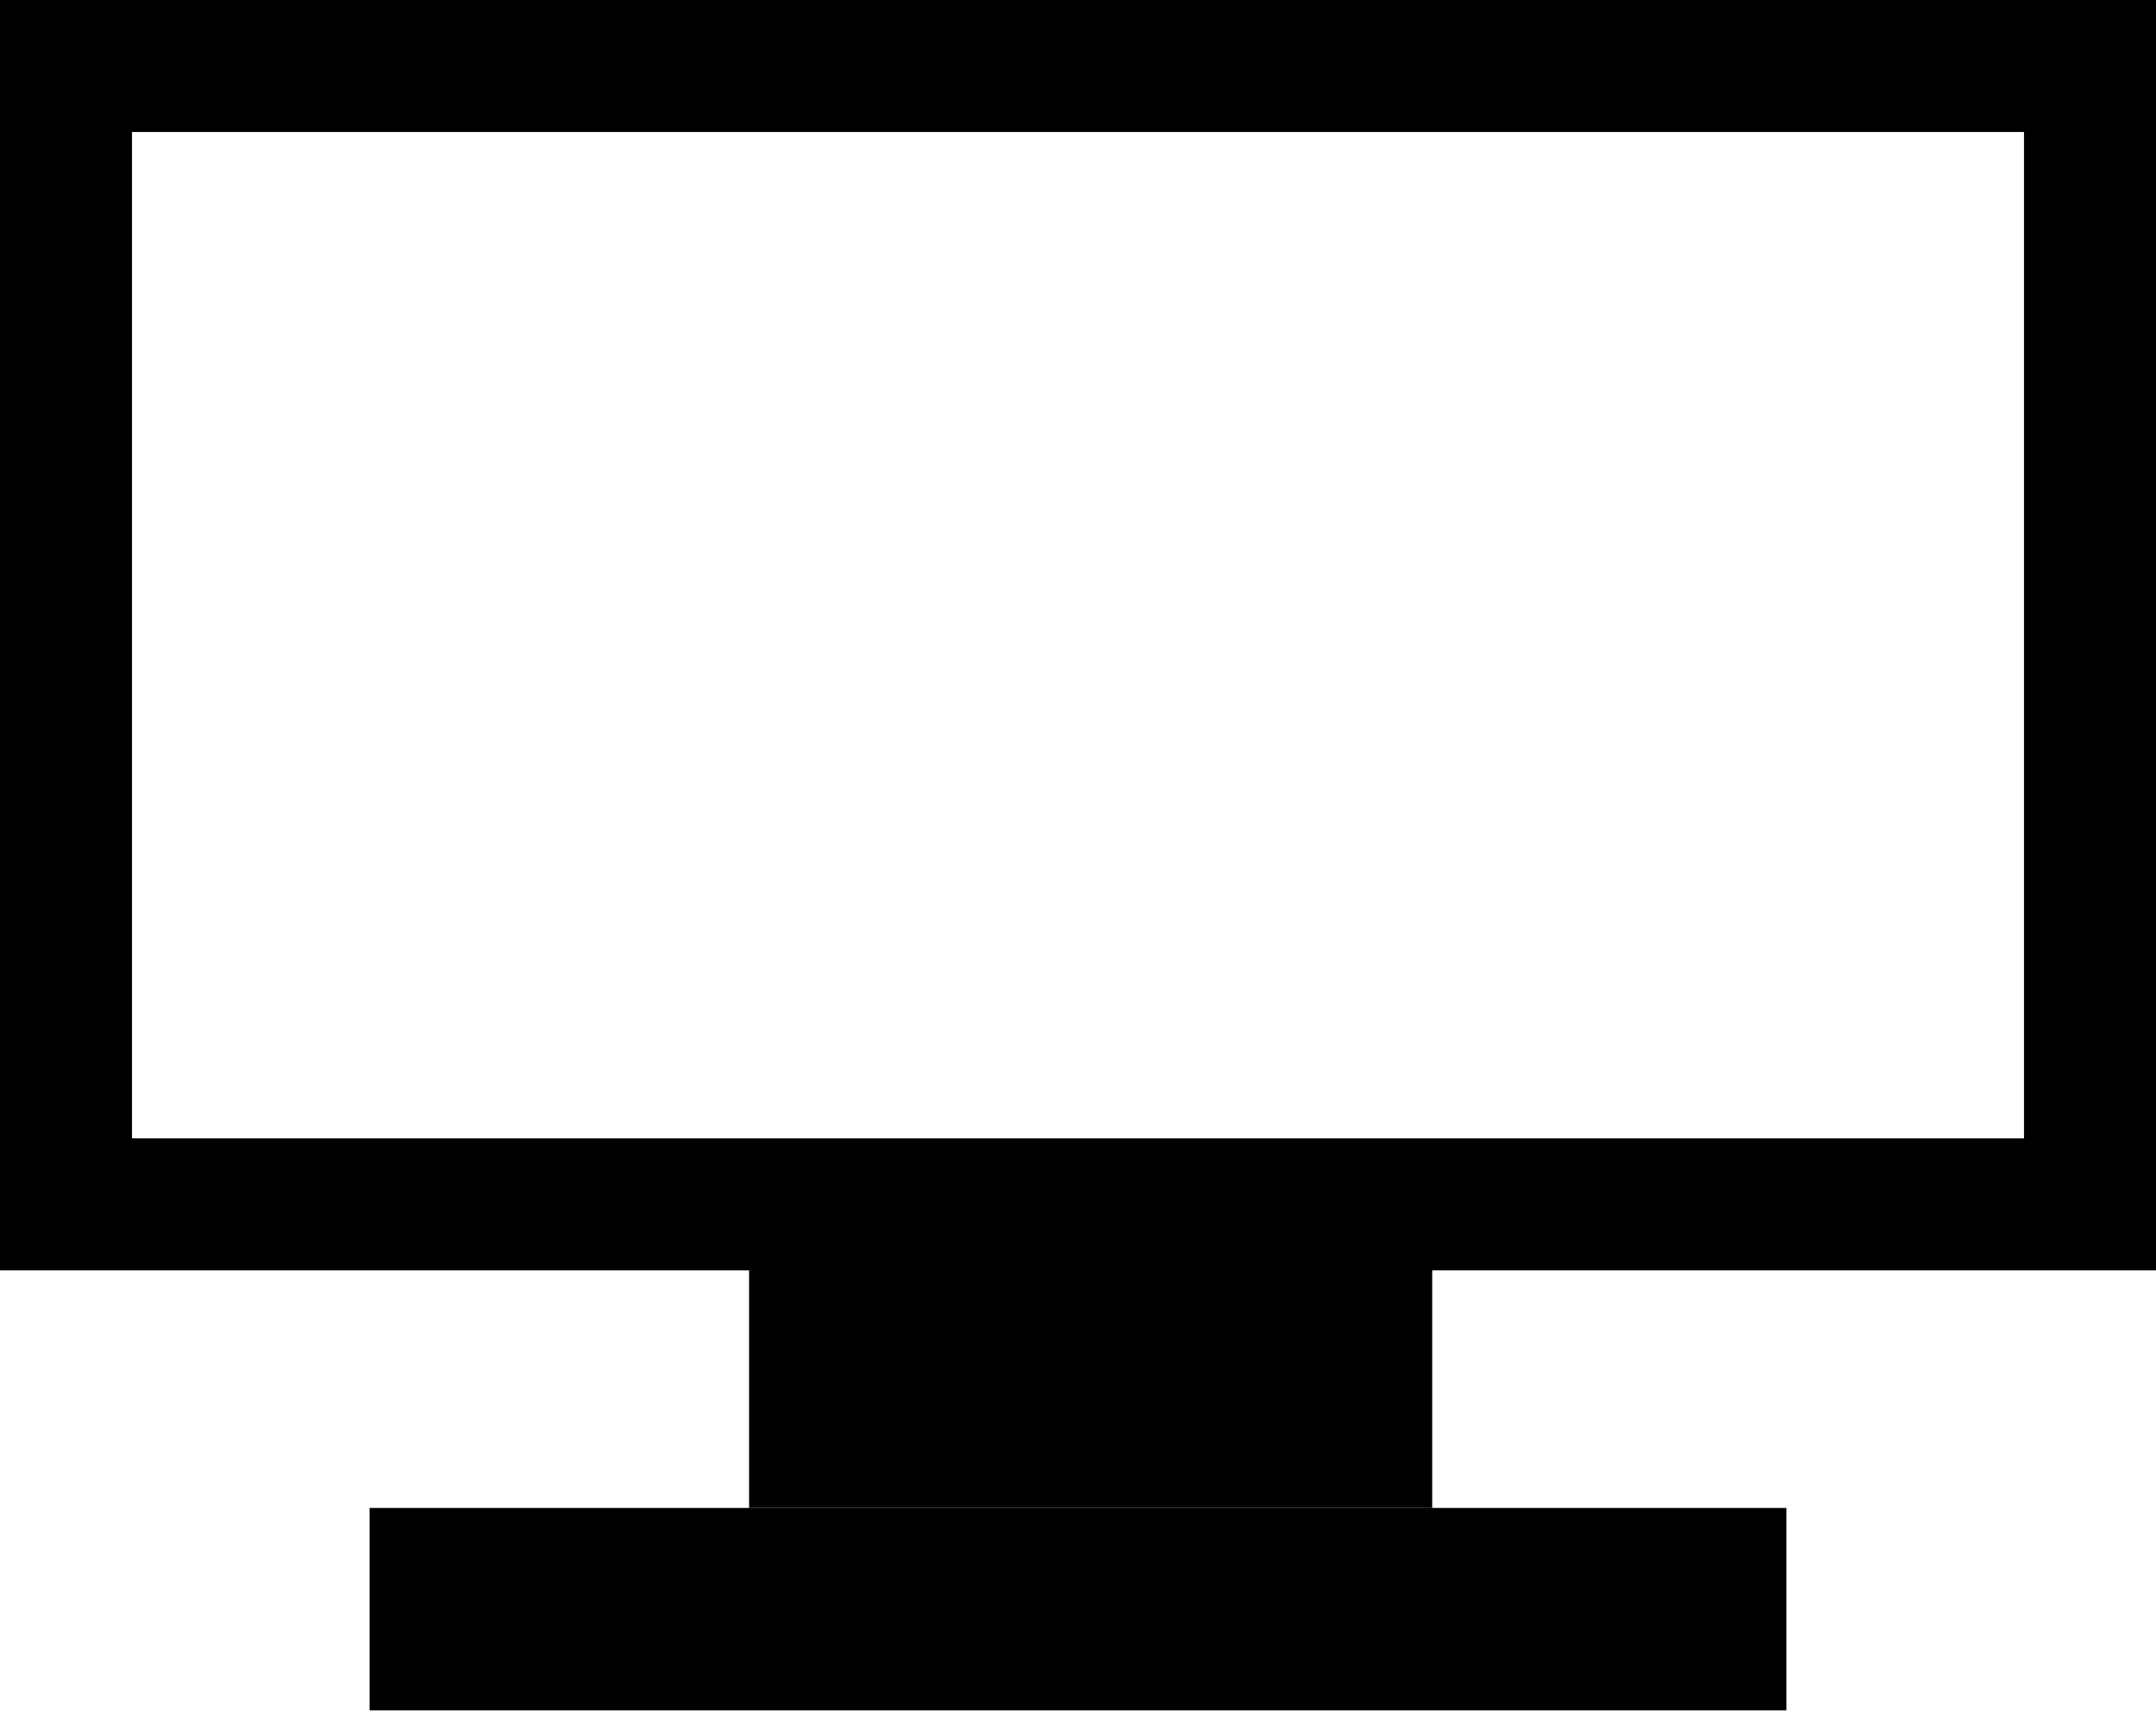
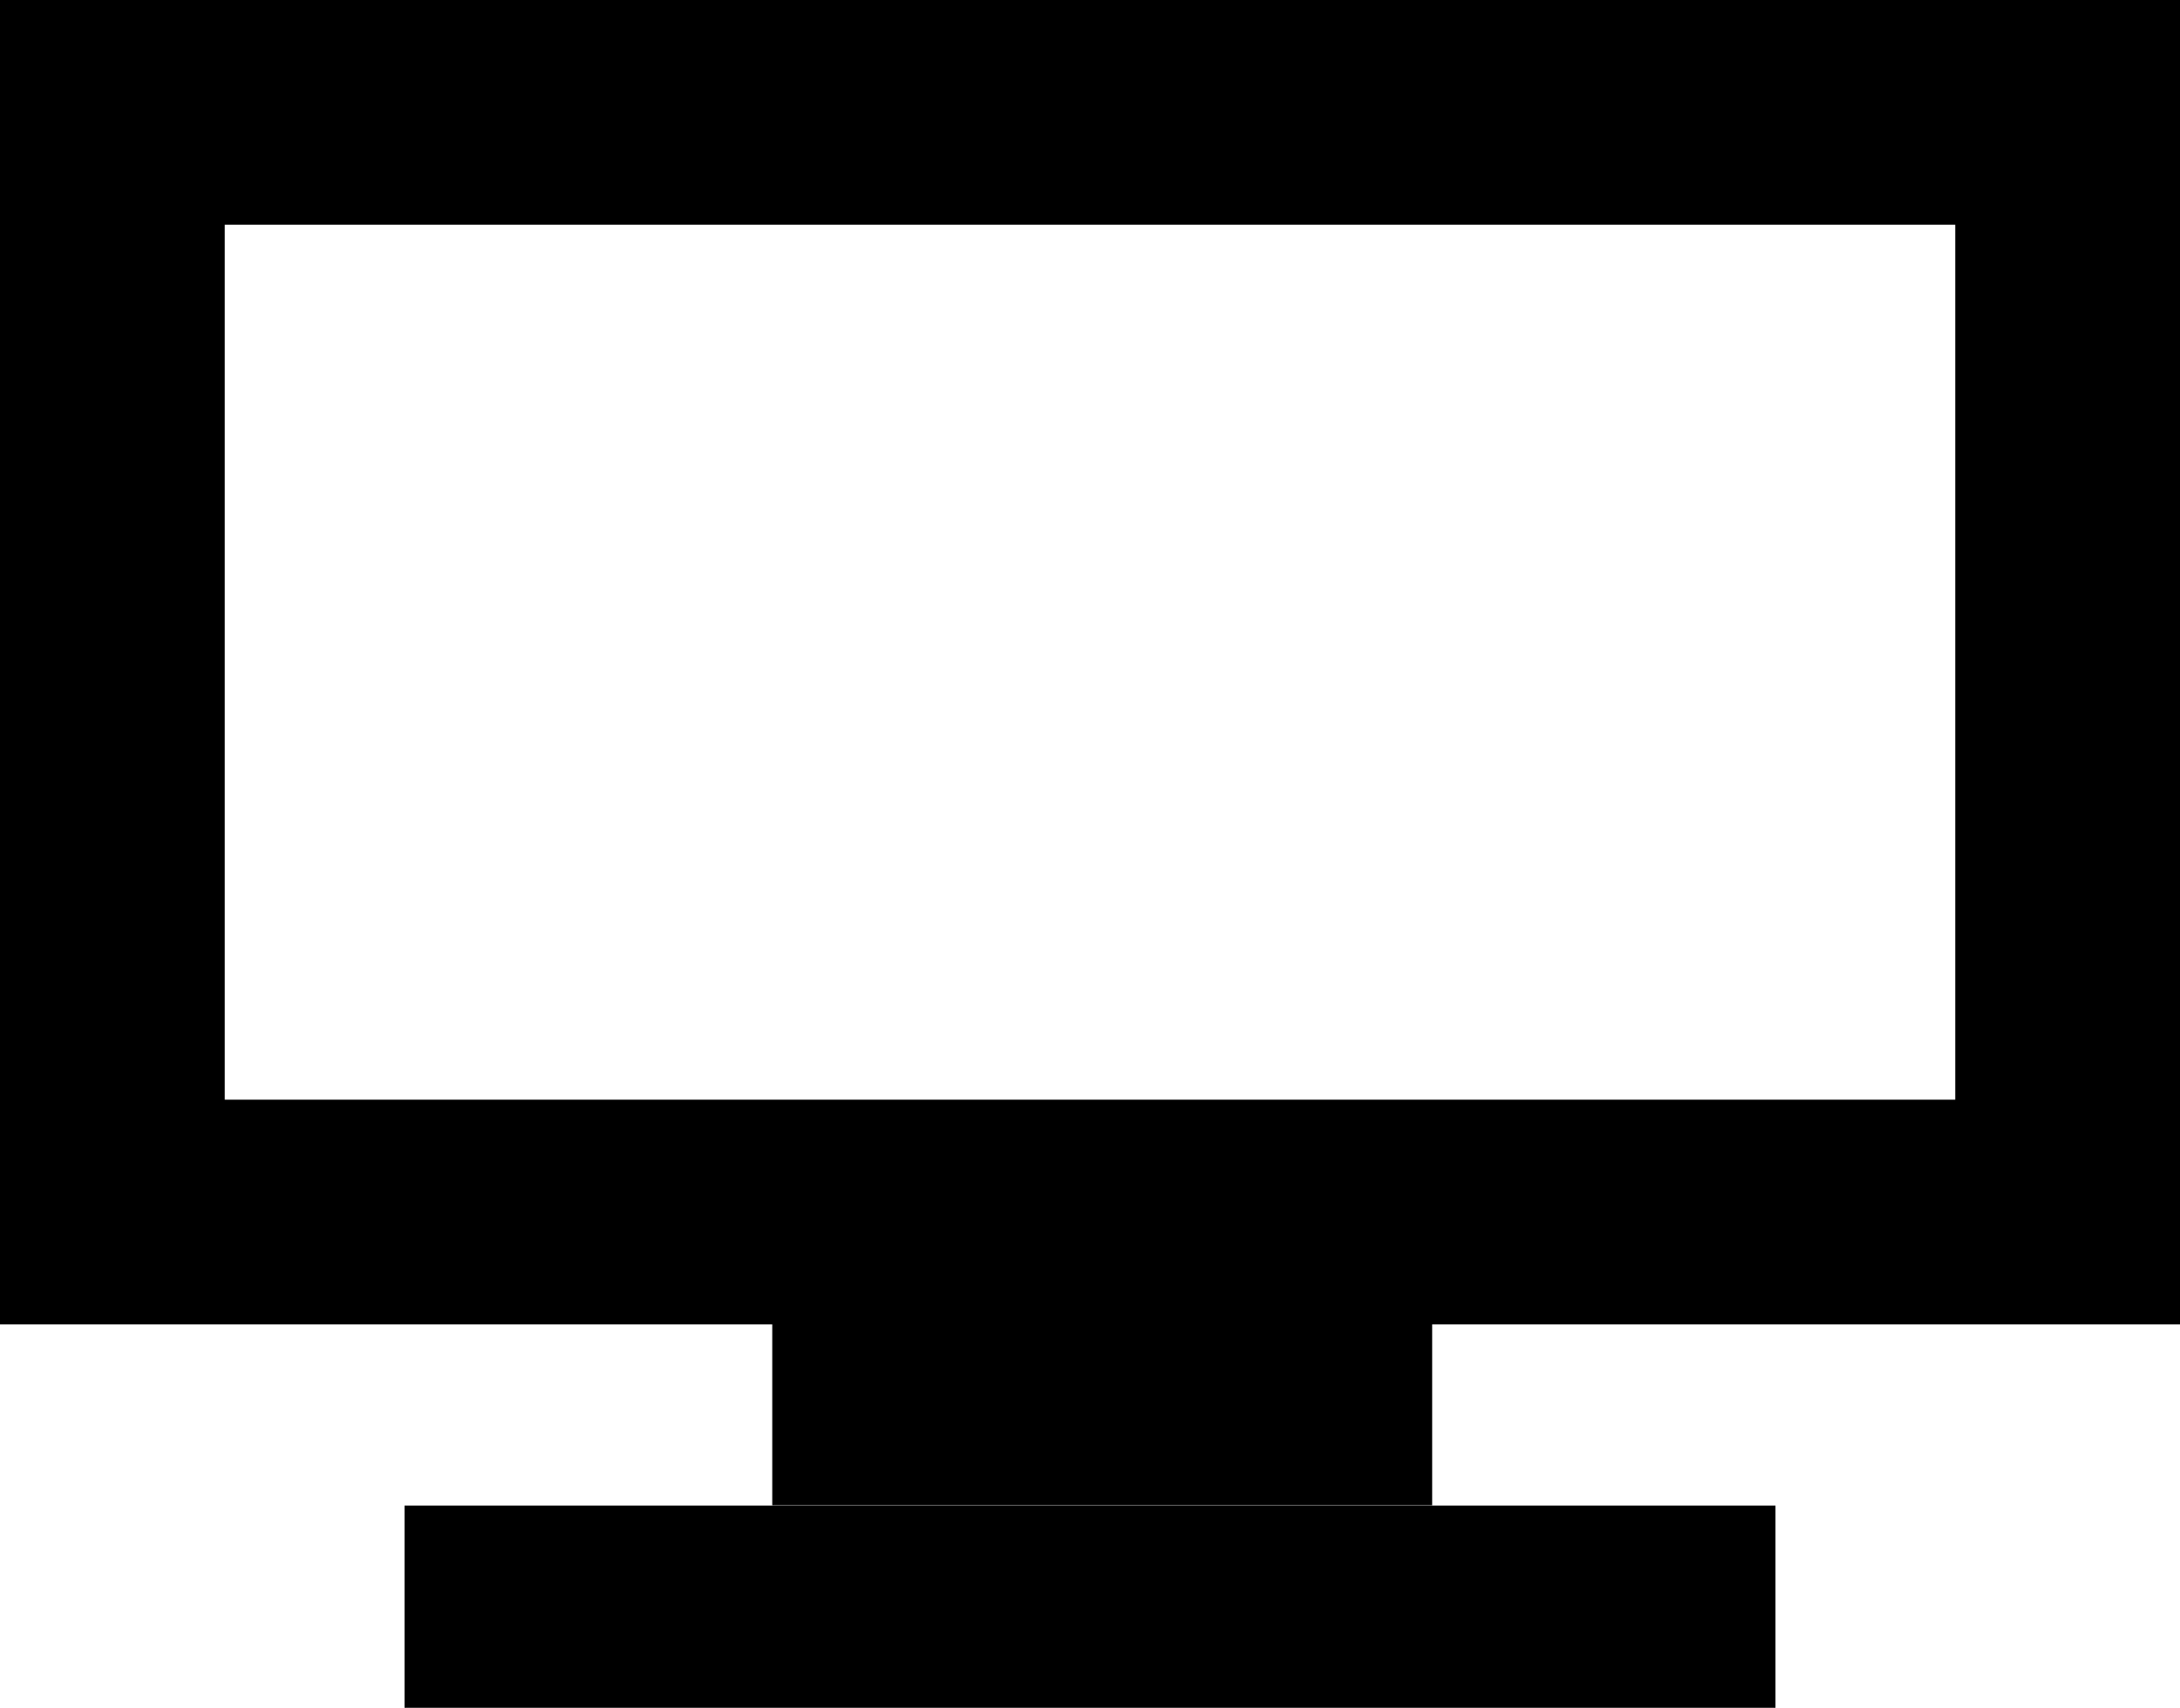
- <svg xmlns="http://www.w3.org/2000/svg" width="98" height="78" viewBox="0 0 98 78" fill="none">
-   <rect x="3" y="3" width="92" height="51.75" stroke="black" stroke-width="6" />
-   <rect x="34.05" y="54.75" width="31.05" height="13.8" fill="black" />
-   <rect x="16.8" y="68.55" width="64.4" height="9.2" fill="black" />
+ <svg xmlns="http://www.w3.org/2000/svg" width="97" height="76" viewBox="0 0 97 76" fill="none">
+   <rect x="5" y="5" width="87" height="48.938" stroke="black" stroke-width="10" />
+   <rect x="34.362" y="53.938" width="29.363" height="13.05" fill="black" />
+   <rect x="18" y="67" width="61" height="9" fill="black" />
</svg>
